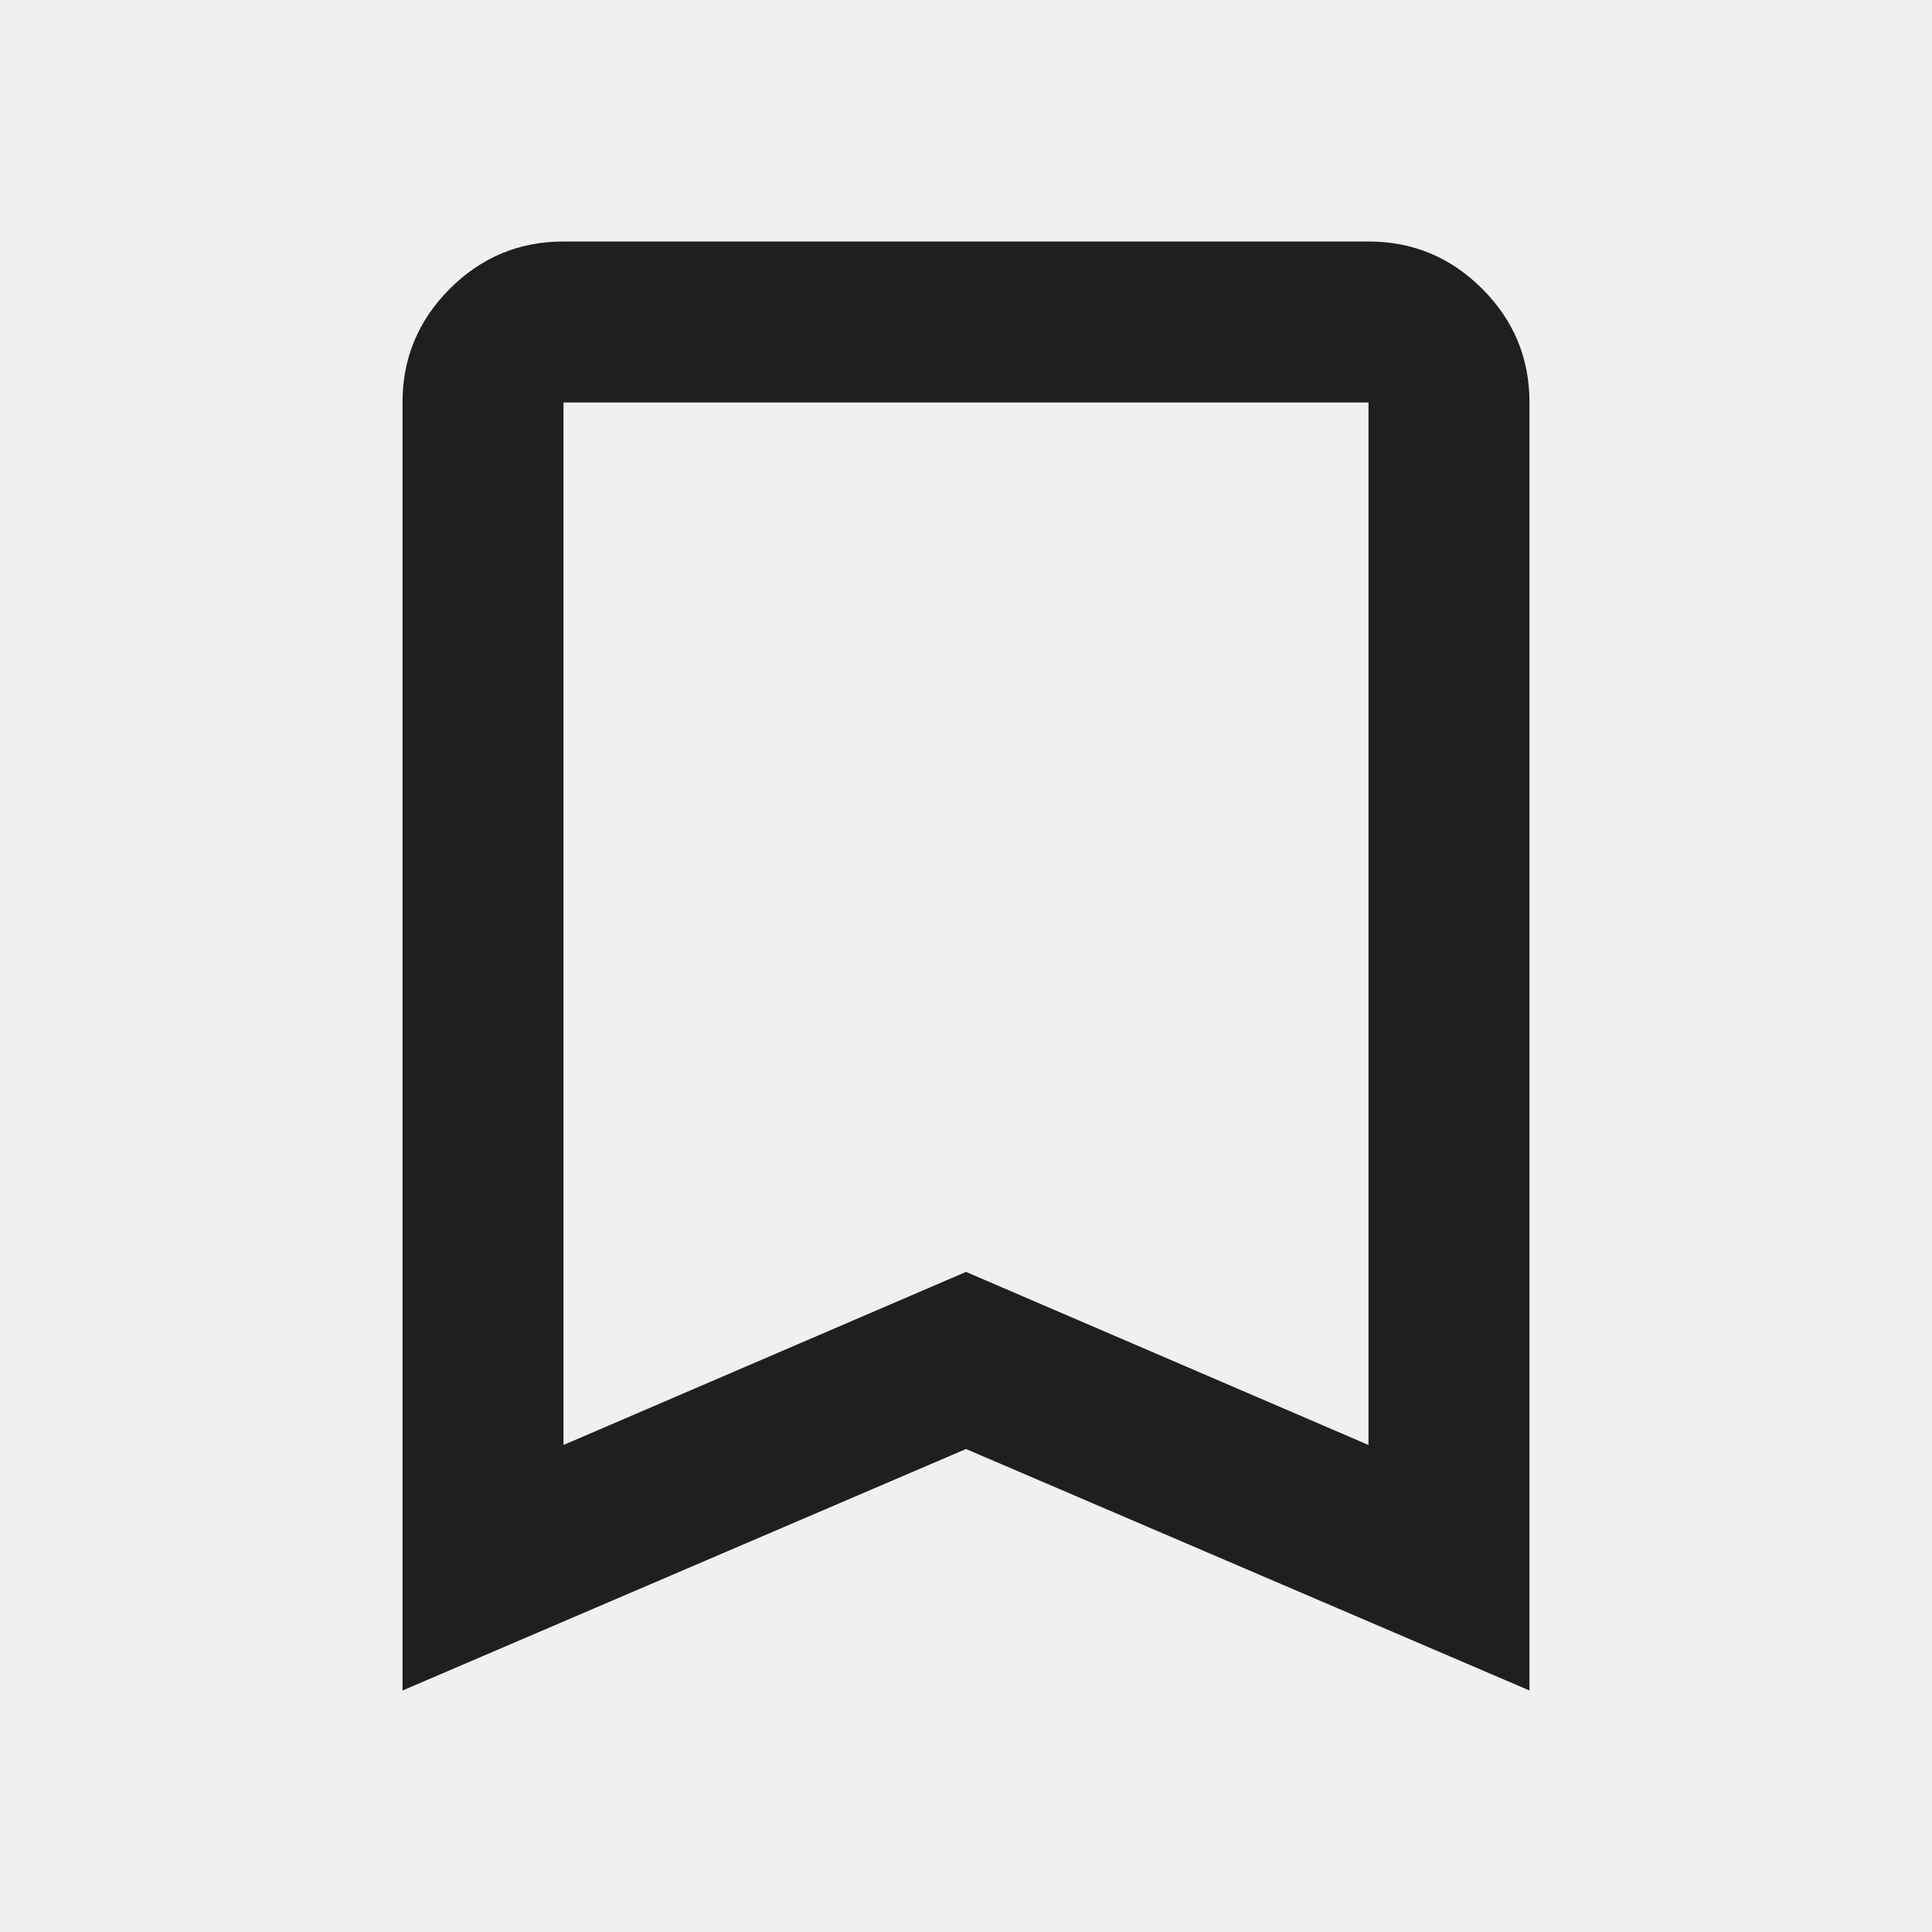
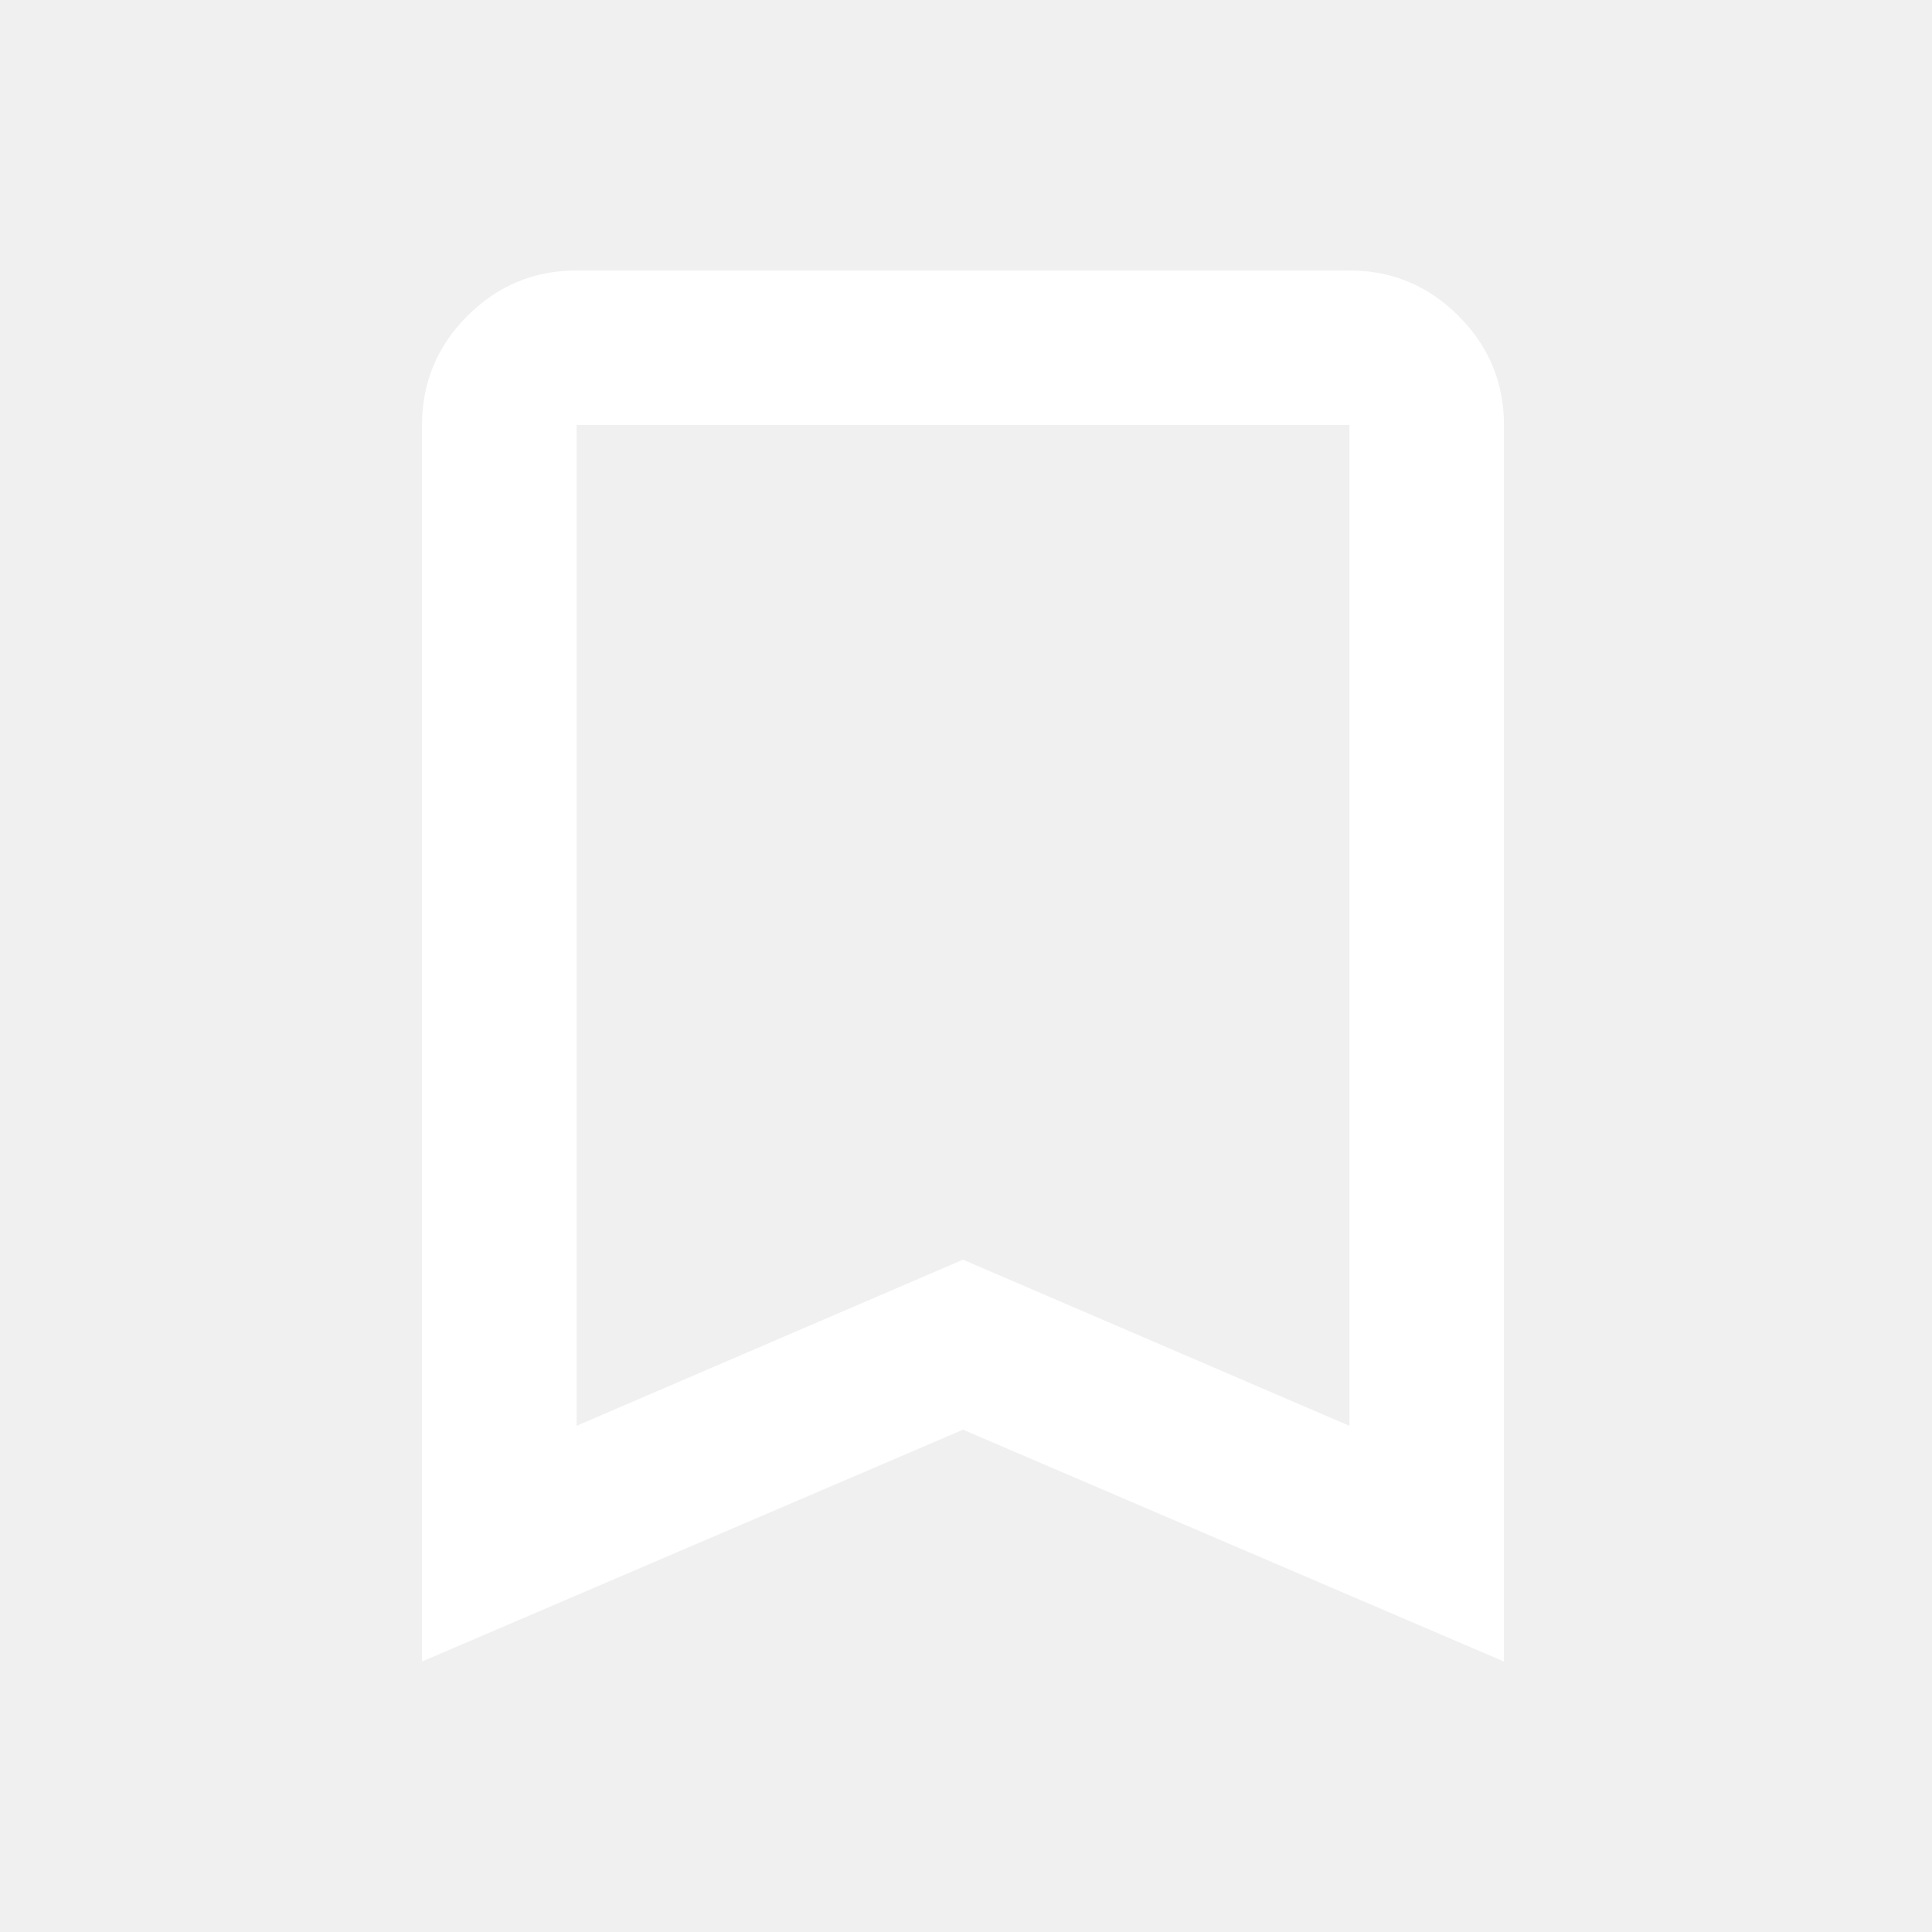
- <svg xmlns="http://www.w3.org/2000/svg" height="24px" viewBox="0 -960 960 960" width="24px" fill="#1f1f1f">
-   <path d="M200-120v-640q0-33 23.5-56.5T280-840h400q33 0 56.5 23.5T760-760v640L480-240 200-120Zm80-122 200-86 200 86v-518H280v518Zm0-518h400-400Z" />
+ <svg xmlns="http://www.w3.org/2000/svg" width="25" height="25" viewBox="0 0 25 25" fill="none">
+   <path d="M5.461 21.5V5.5C5.461 4.95 5.657 4.479 6.048 4.088C6.44 3.696 6.911 3.5 7.461 3.5H17.461C18.011 3.5 18.482 3.696 18.873 4.088C19.265 4.479 19.461 4.95 19.461 5.5V21.5L12.461 18.5L5.461 21.5ZM7.461 18.45L12.461 16.3L17.461 18.45V5.5H7.461V18.45Z" fill="white" />
</svg>
